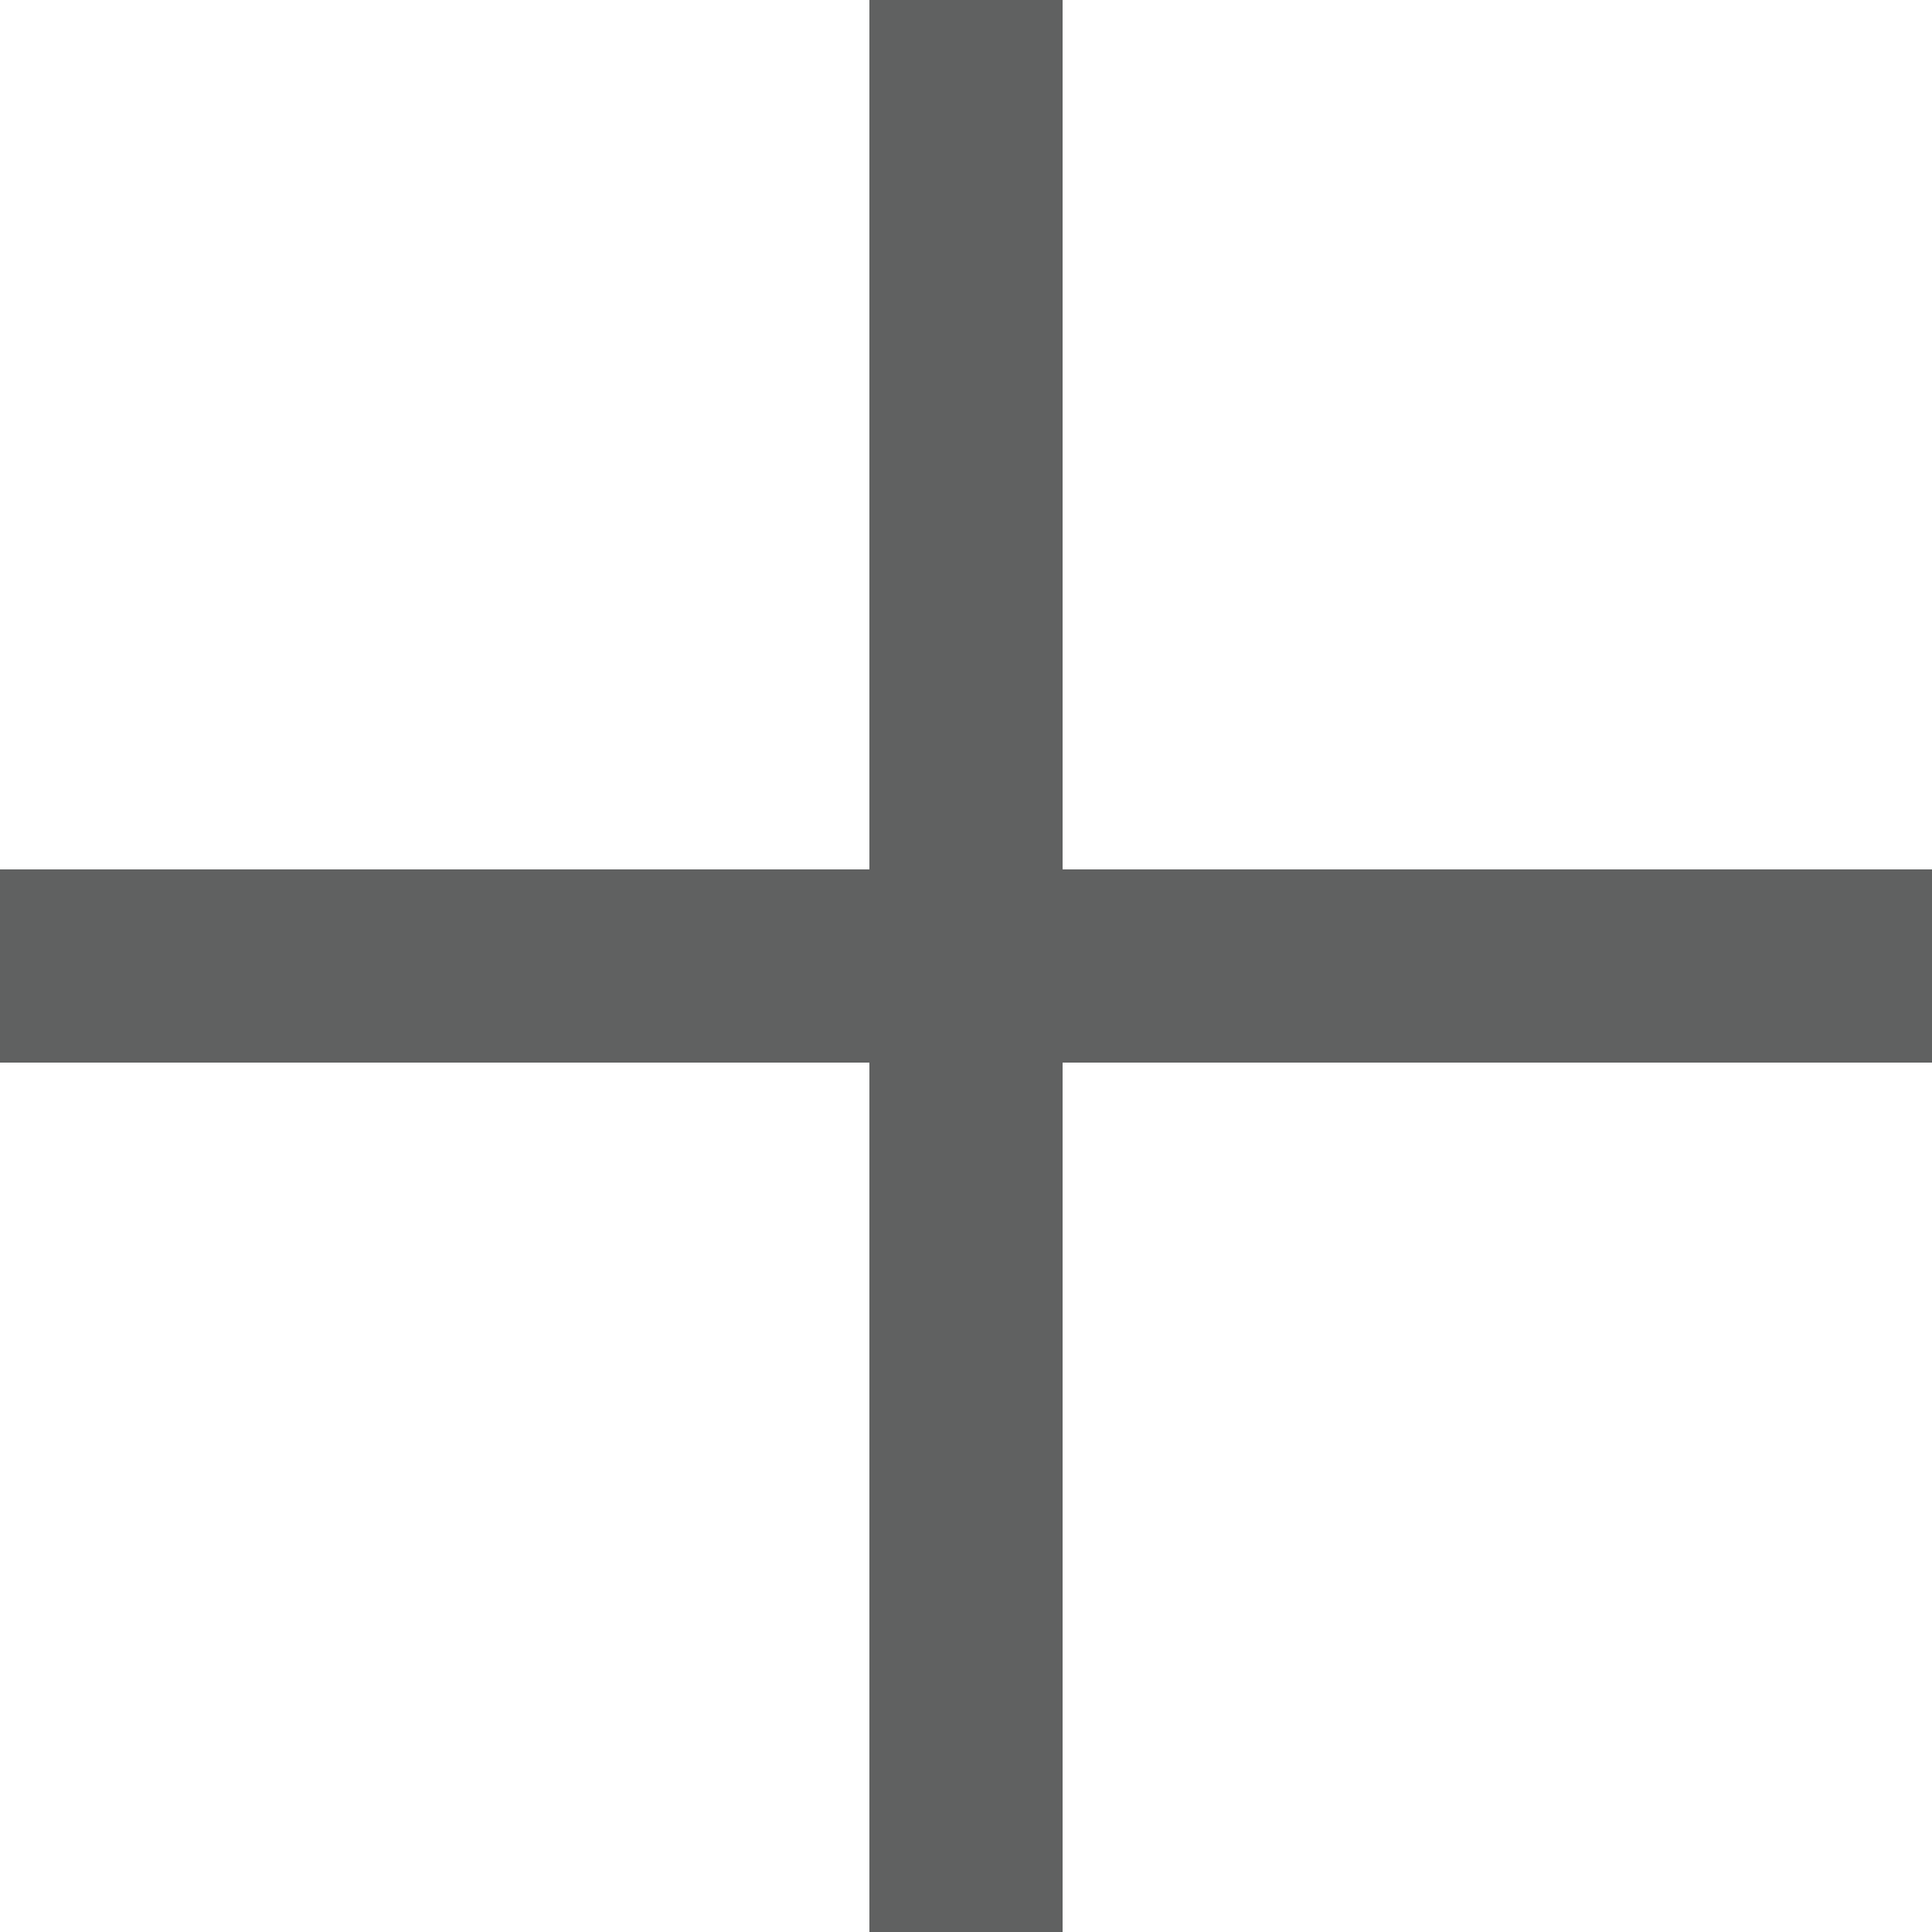
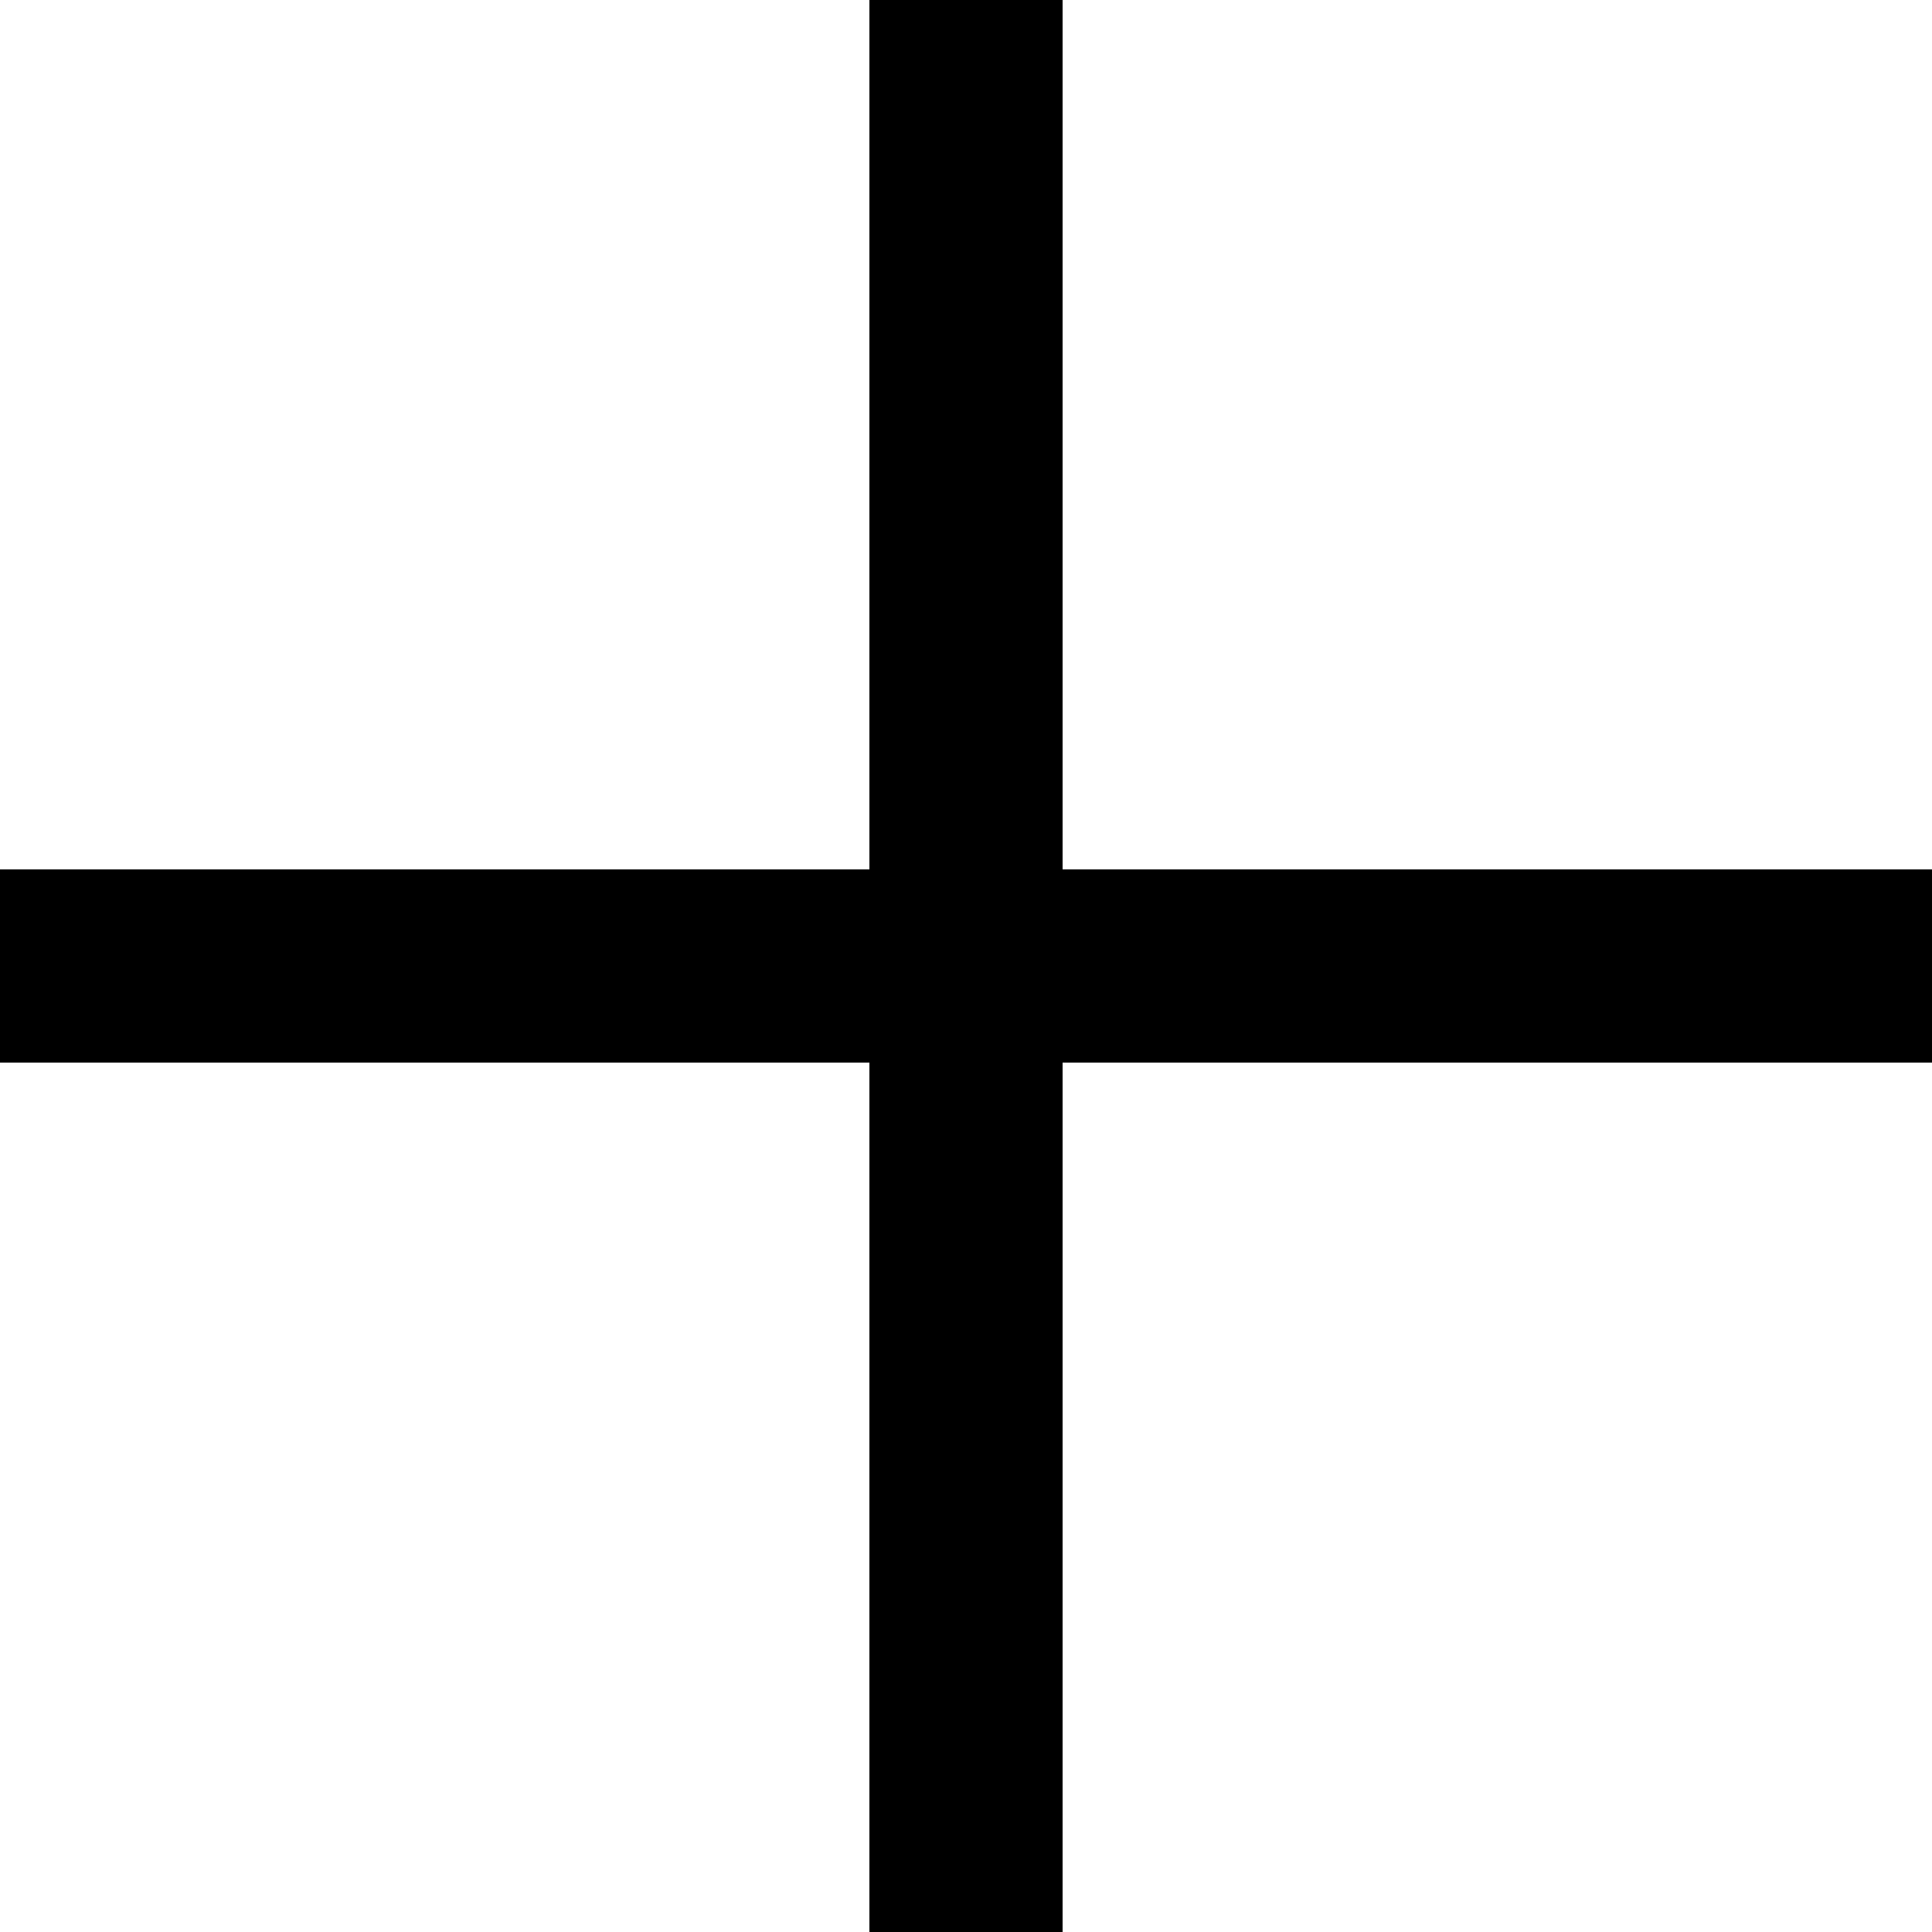
<svg xmlns="http://www.w3.org/2000/svg" version="1.1" id="Layer_1" x="0px" y="0px" viewBox="0 0 20 20" style="enable-background:new 0 0 20 20;" xml:space="preserve">
-   <style type="text/css">
-     .st0{fill:#606161;}
-   </style>
-   <polygon class="st0" points="20,9 11,9 11,0 9,0 9,9 0,9 0,11 9,11 9,20 11,20 11,11 20,11 " />
+   <polygon points="20,9 11,9 11,0 9,0 9,9 0,9 0,11 9,11 9,20 11,20 11,11 20,11 " />
</svg>
